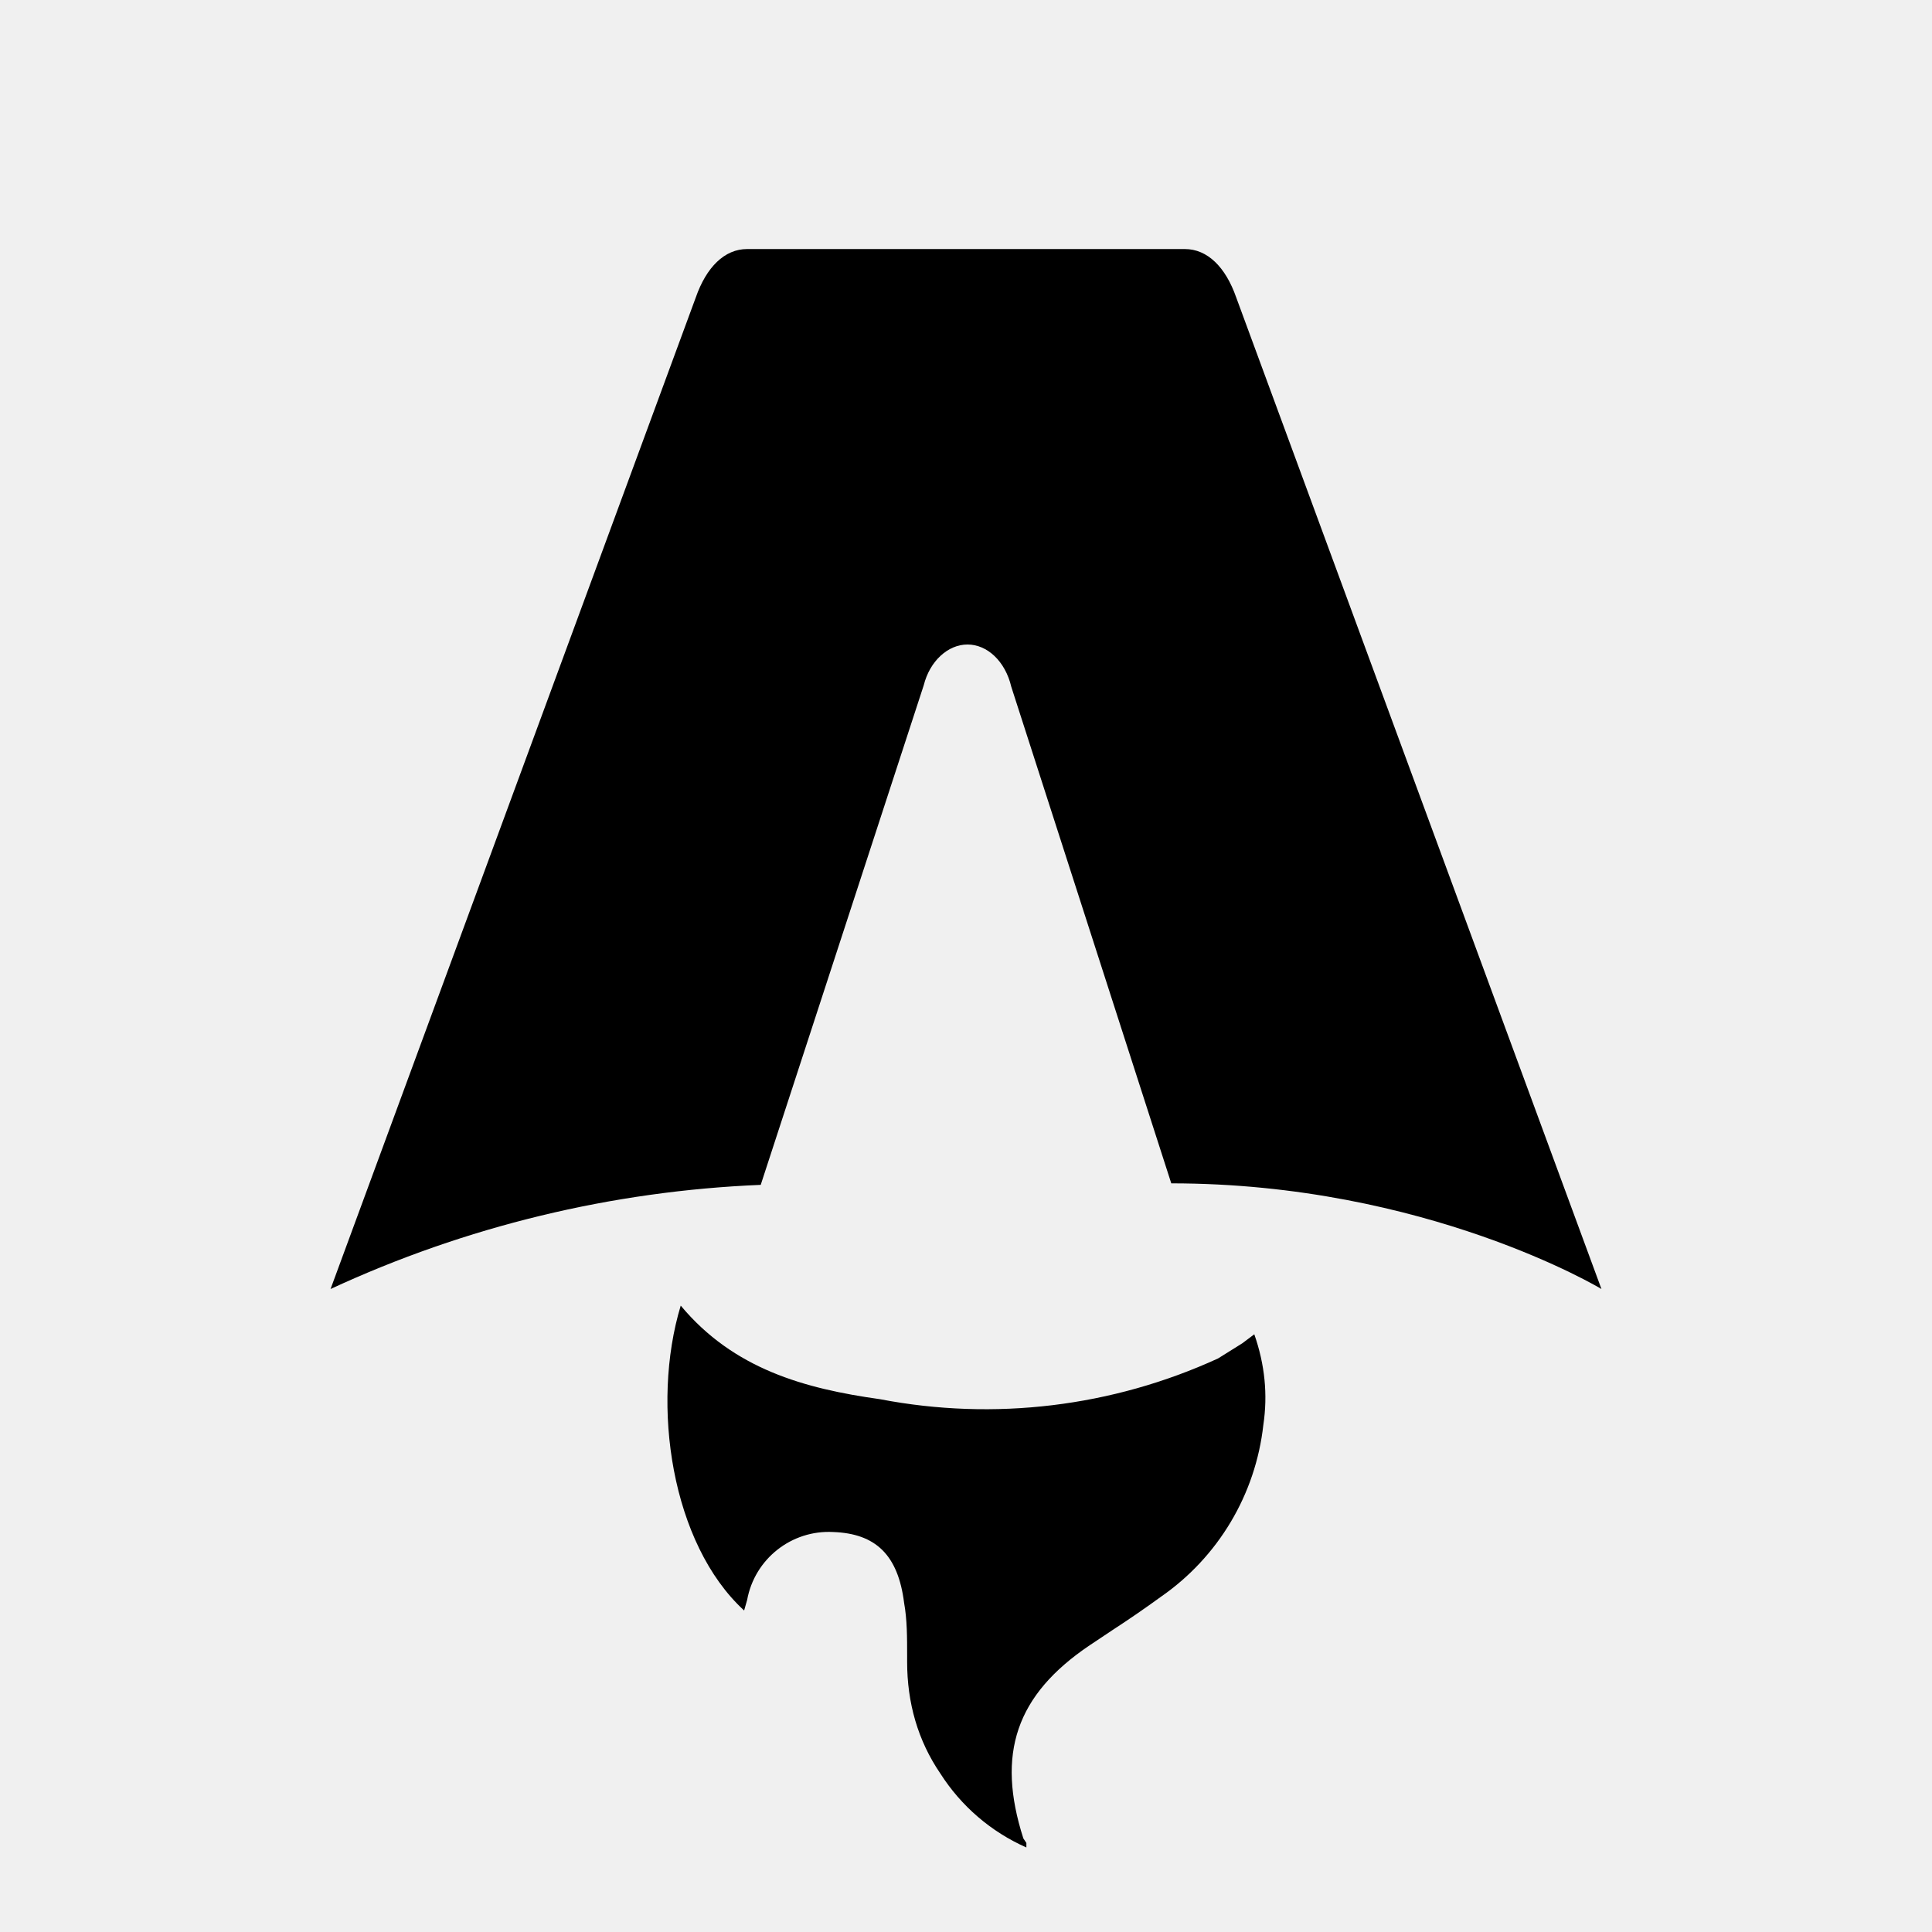
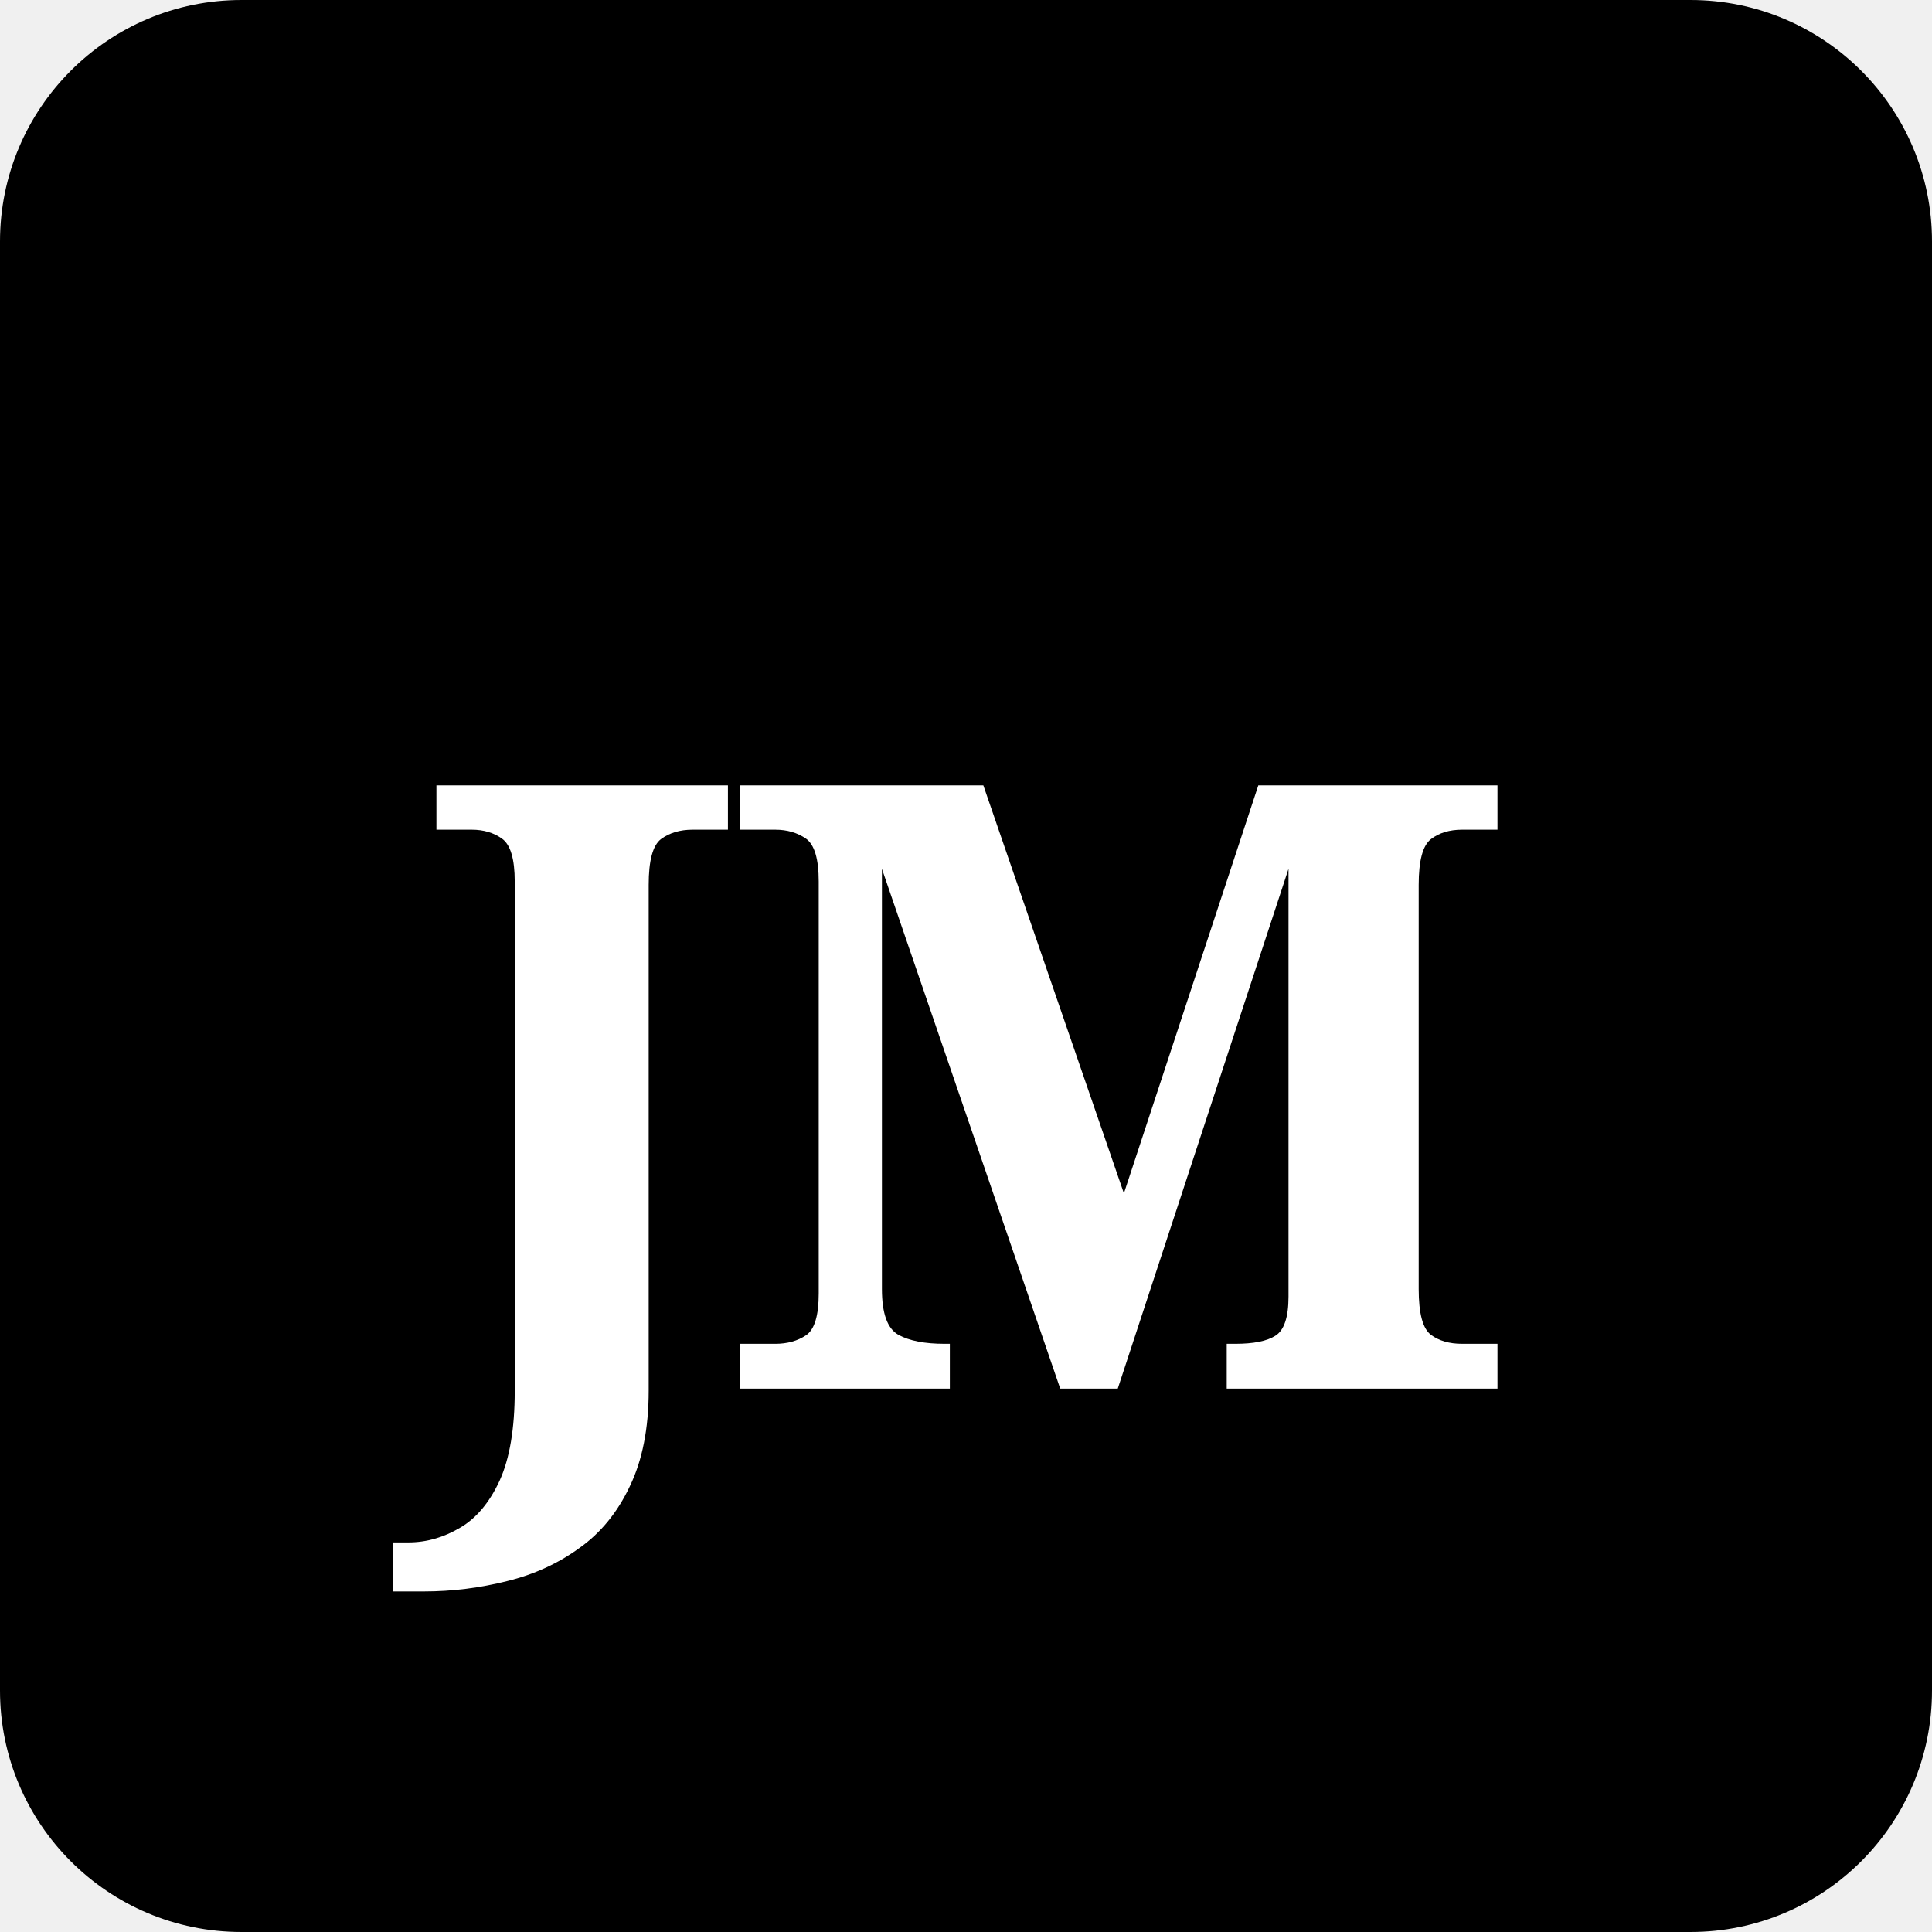
- <svg xmlns="http://www.w3.org/2000/svg" fill="none" viewBox="0 0 128 128">
-   <path d="M50.4 78.5a75.1 75.1 0 0 0-28.5 6.9l24.2-65.7c.7-2 1.9-3.2 3.4-3.2h29c1.5 0 2.7 1.2 3.4 3.2l24.2 65.7s-11.6-7-28.5-7L67 45.5c-.4-1.7-1.6-2.8-2.9-2.8-1.3 0-2.5 1.1-2.9 2.7L50.4 78.5Zm-1.1 28.2Zm-4.2-20.2c-2 6.6-.6 15.8 4.2 20.2a17.5 17.5 0 0 1 .2-.7 5.5 5.5 0 0 1 5.7-4.5c2.8.1 4.3 1.5 4.7 4.7.2 1.1.2 2.3.2 3.5v.4c0 2.7.7 5.2 2.2 7.4a13 13 0 0 0 5.7 4.9v-.3l-.2-.3c-1.8-5.6-.5-9.5 4.4-12.8l1.5-1a73 73 0 0 0 3.2-2.2 16 16 0 0 0 6.8-11.4c.3-2 .1-4-.6-6l-.8.6-1.6 1a37 37 0 0 1-22.4 2.7c-5-.7-9.7-2-13.2-6.2Z" />
-   <style>
-         path { fill: #000; }
-         @media (prefers-color-scheme: dark) {
-             path { fill: #FFF; }
-         }
-     </style>
+ <svg xmlns="http://www.w3.org/2000/svg" viewBox="0 0 64 64">
+   <rect width="64" height="64" rx="8" fill="#000" />
+   <text x="32" y="46" font-family="Georgia, serif" font-size="28" font-weight="700" fill="#fff" text-anchor="middle" letter-spacing="-1">JM</text>
</svg>
